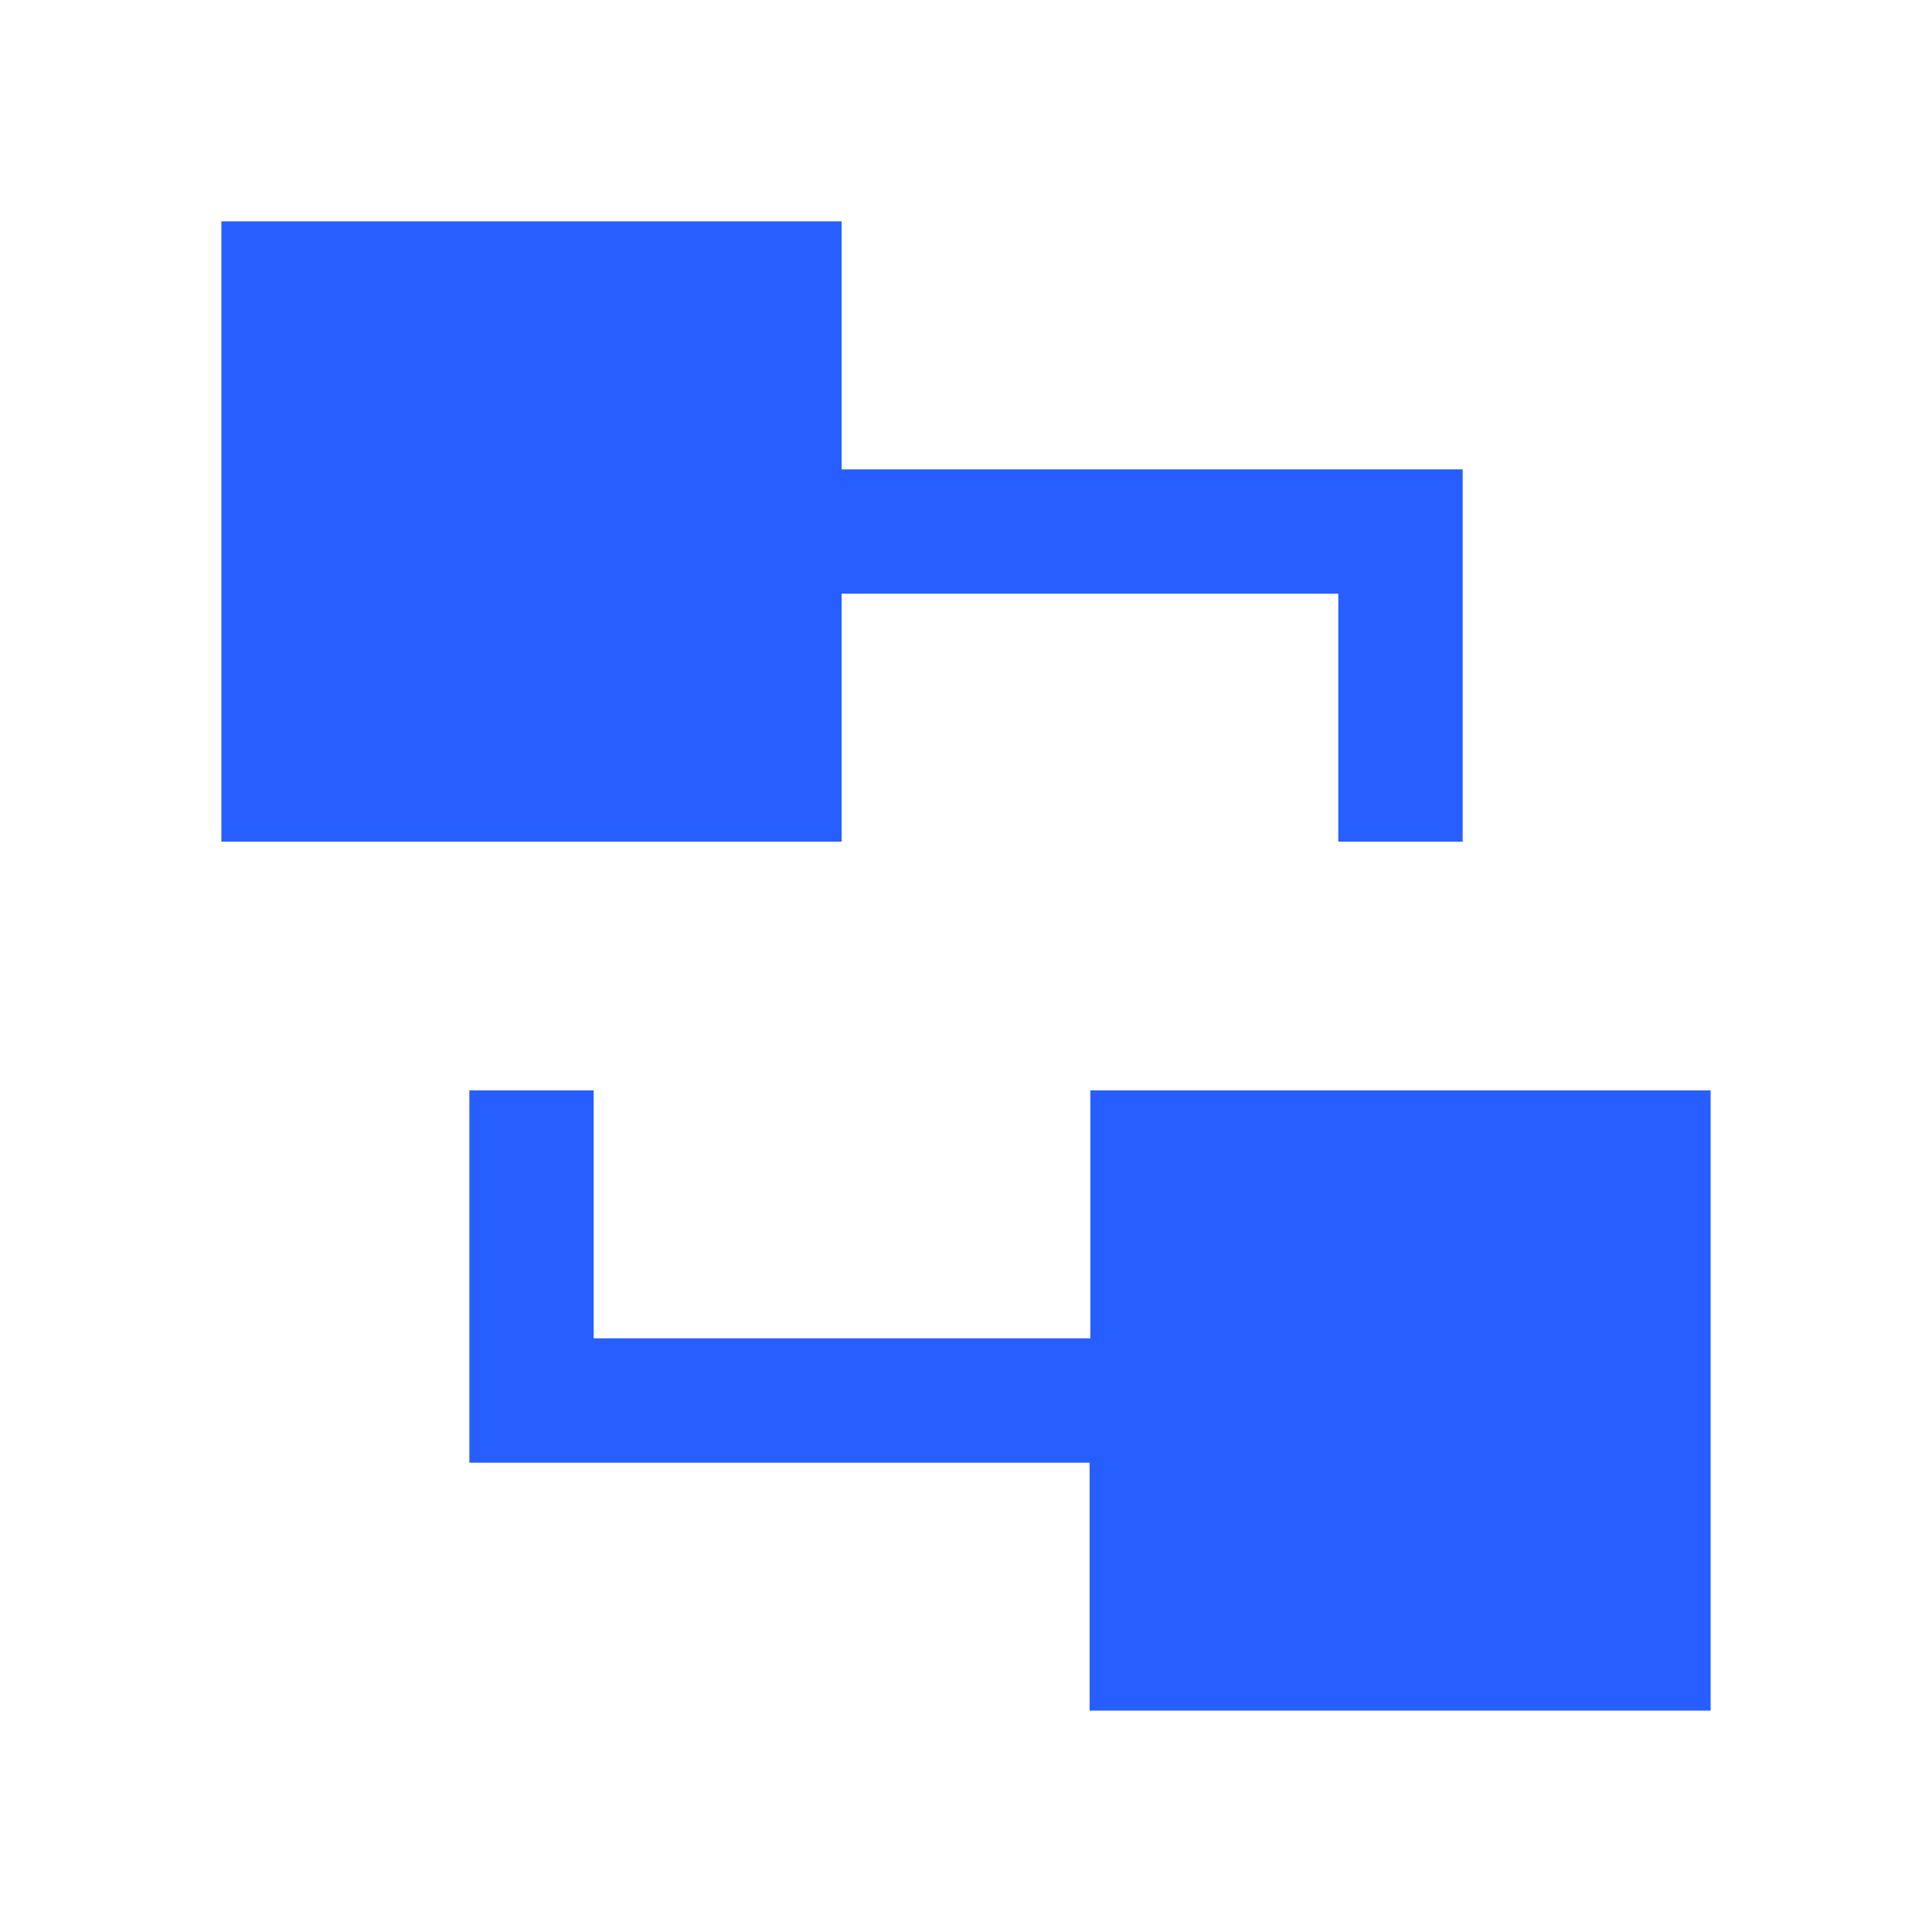
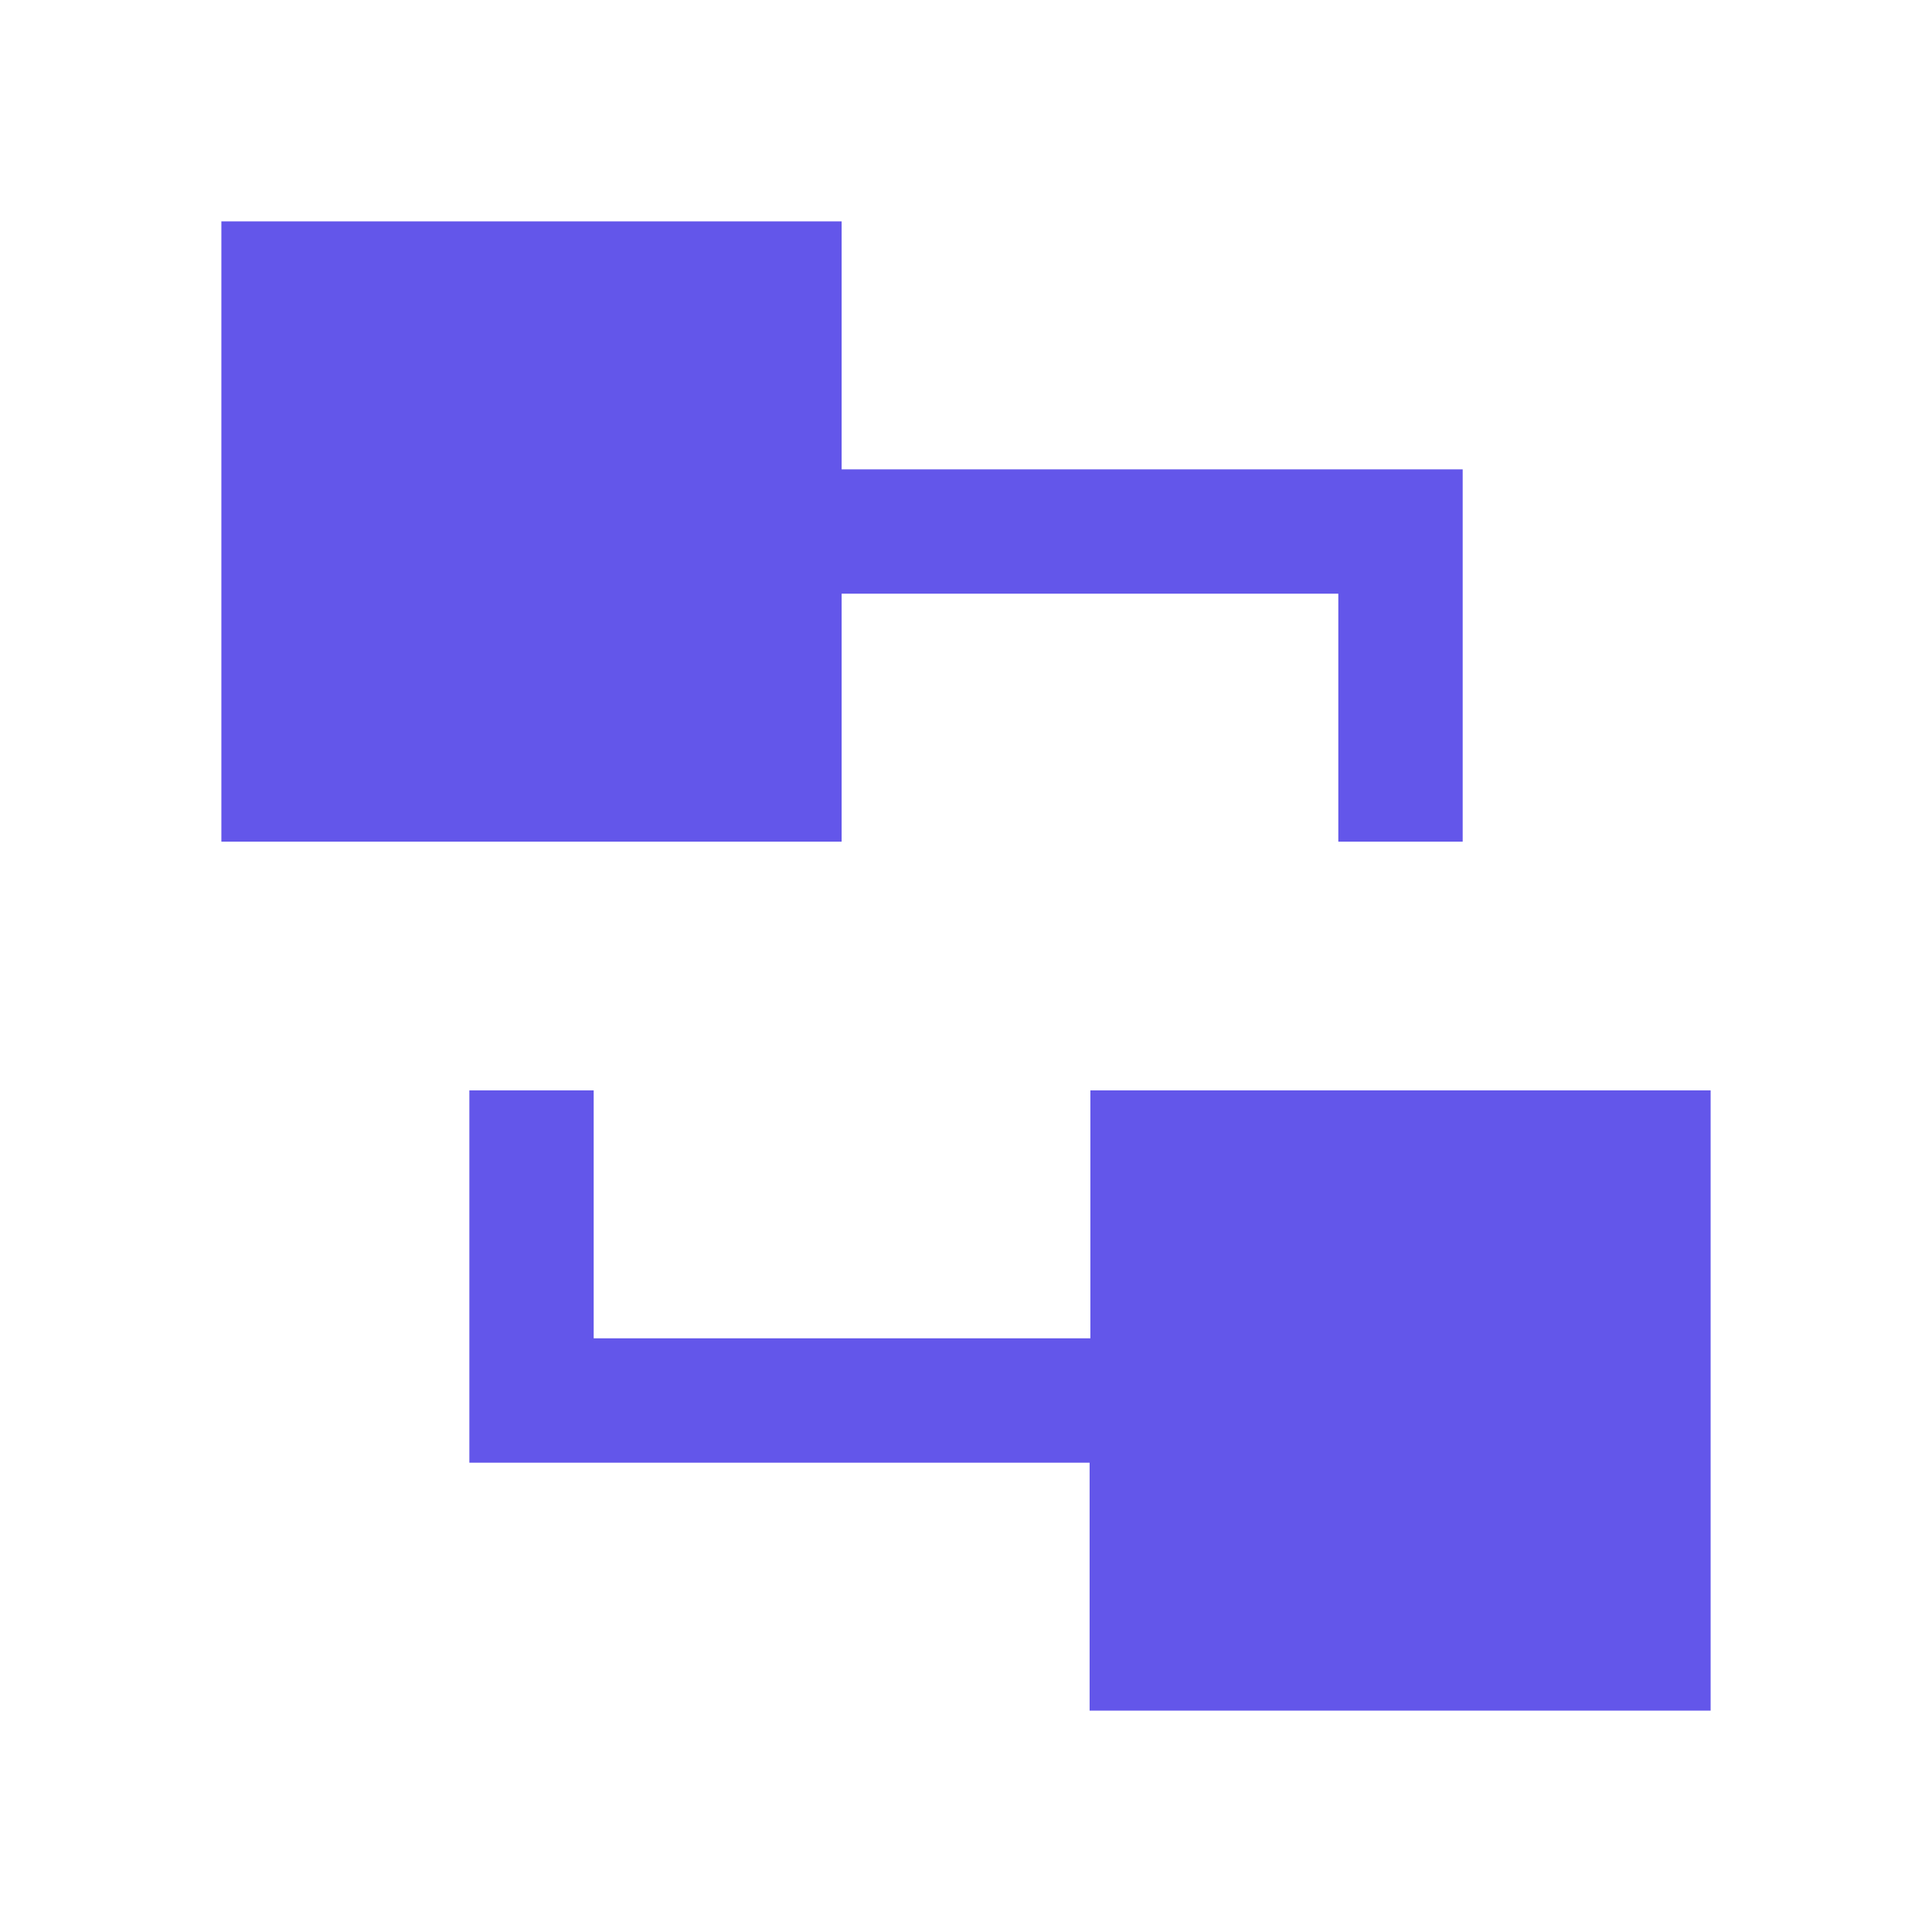
<svg xmlns="http://www.w3.org/2000/svg" fill="none" version="1.1" width="48" height="48" viewBox="0 0 48 48">
  <g>
    <g />
    <g>
-       <path d="M33.25,20.911L33.25,14.75L20.91,14.75L20.91,20.911L5.5,20.911L5.5,5.5L20.91,5.5L20.91,11.661L36.34,11.661L36.34,20.911L33.25,20.911ZM14.75,27.09L11.661,27.09L11.661,36.34L27.071,36.34L27.071,42.5L42.5,42.5L42.5,27.09L27.09,27.09L27.09,33.25L14.75,33.25L14.75,27.09Z" fill-rule="evenodd" fill="#275EFF" fill-opacity="1" />
+       <path d="M33.25,20.911L33.25,14.75L20.91,14.75L20.91,20.911L5.5,20.911L5.5,5.5L20.91,5.5L20.91,11.661L36.34,11.661L36.34,20.911L33.25,20.911ZM14.75,27.09L11.661,27.09L11.661,36.34L27.071,36.34L27.071,42.5L42.5,42.5L42.5,27.09L27.09,27.09L27.09,33.25L14.75,33.25L14.75,27.09Z" fill-rule="evenodd" fill="#6356EA" fill-opacity="1" />
    </g>
  </g>
</svg>
